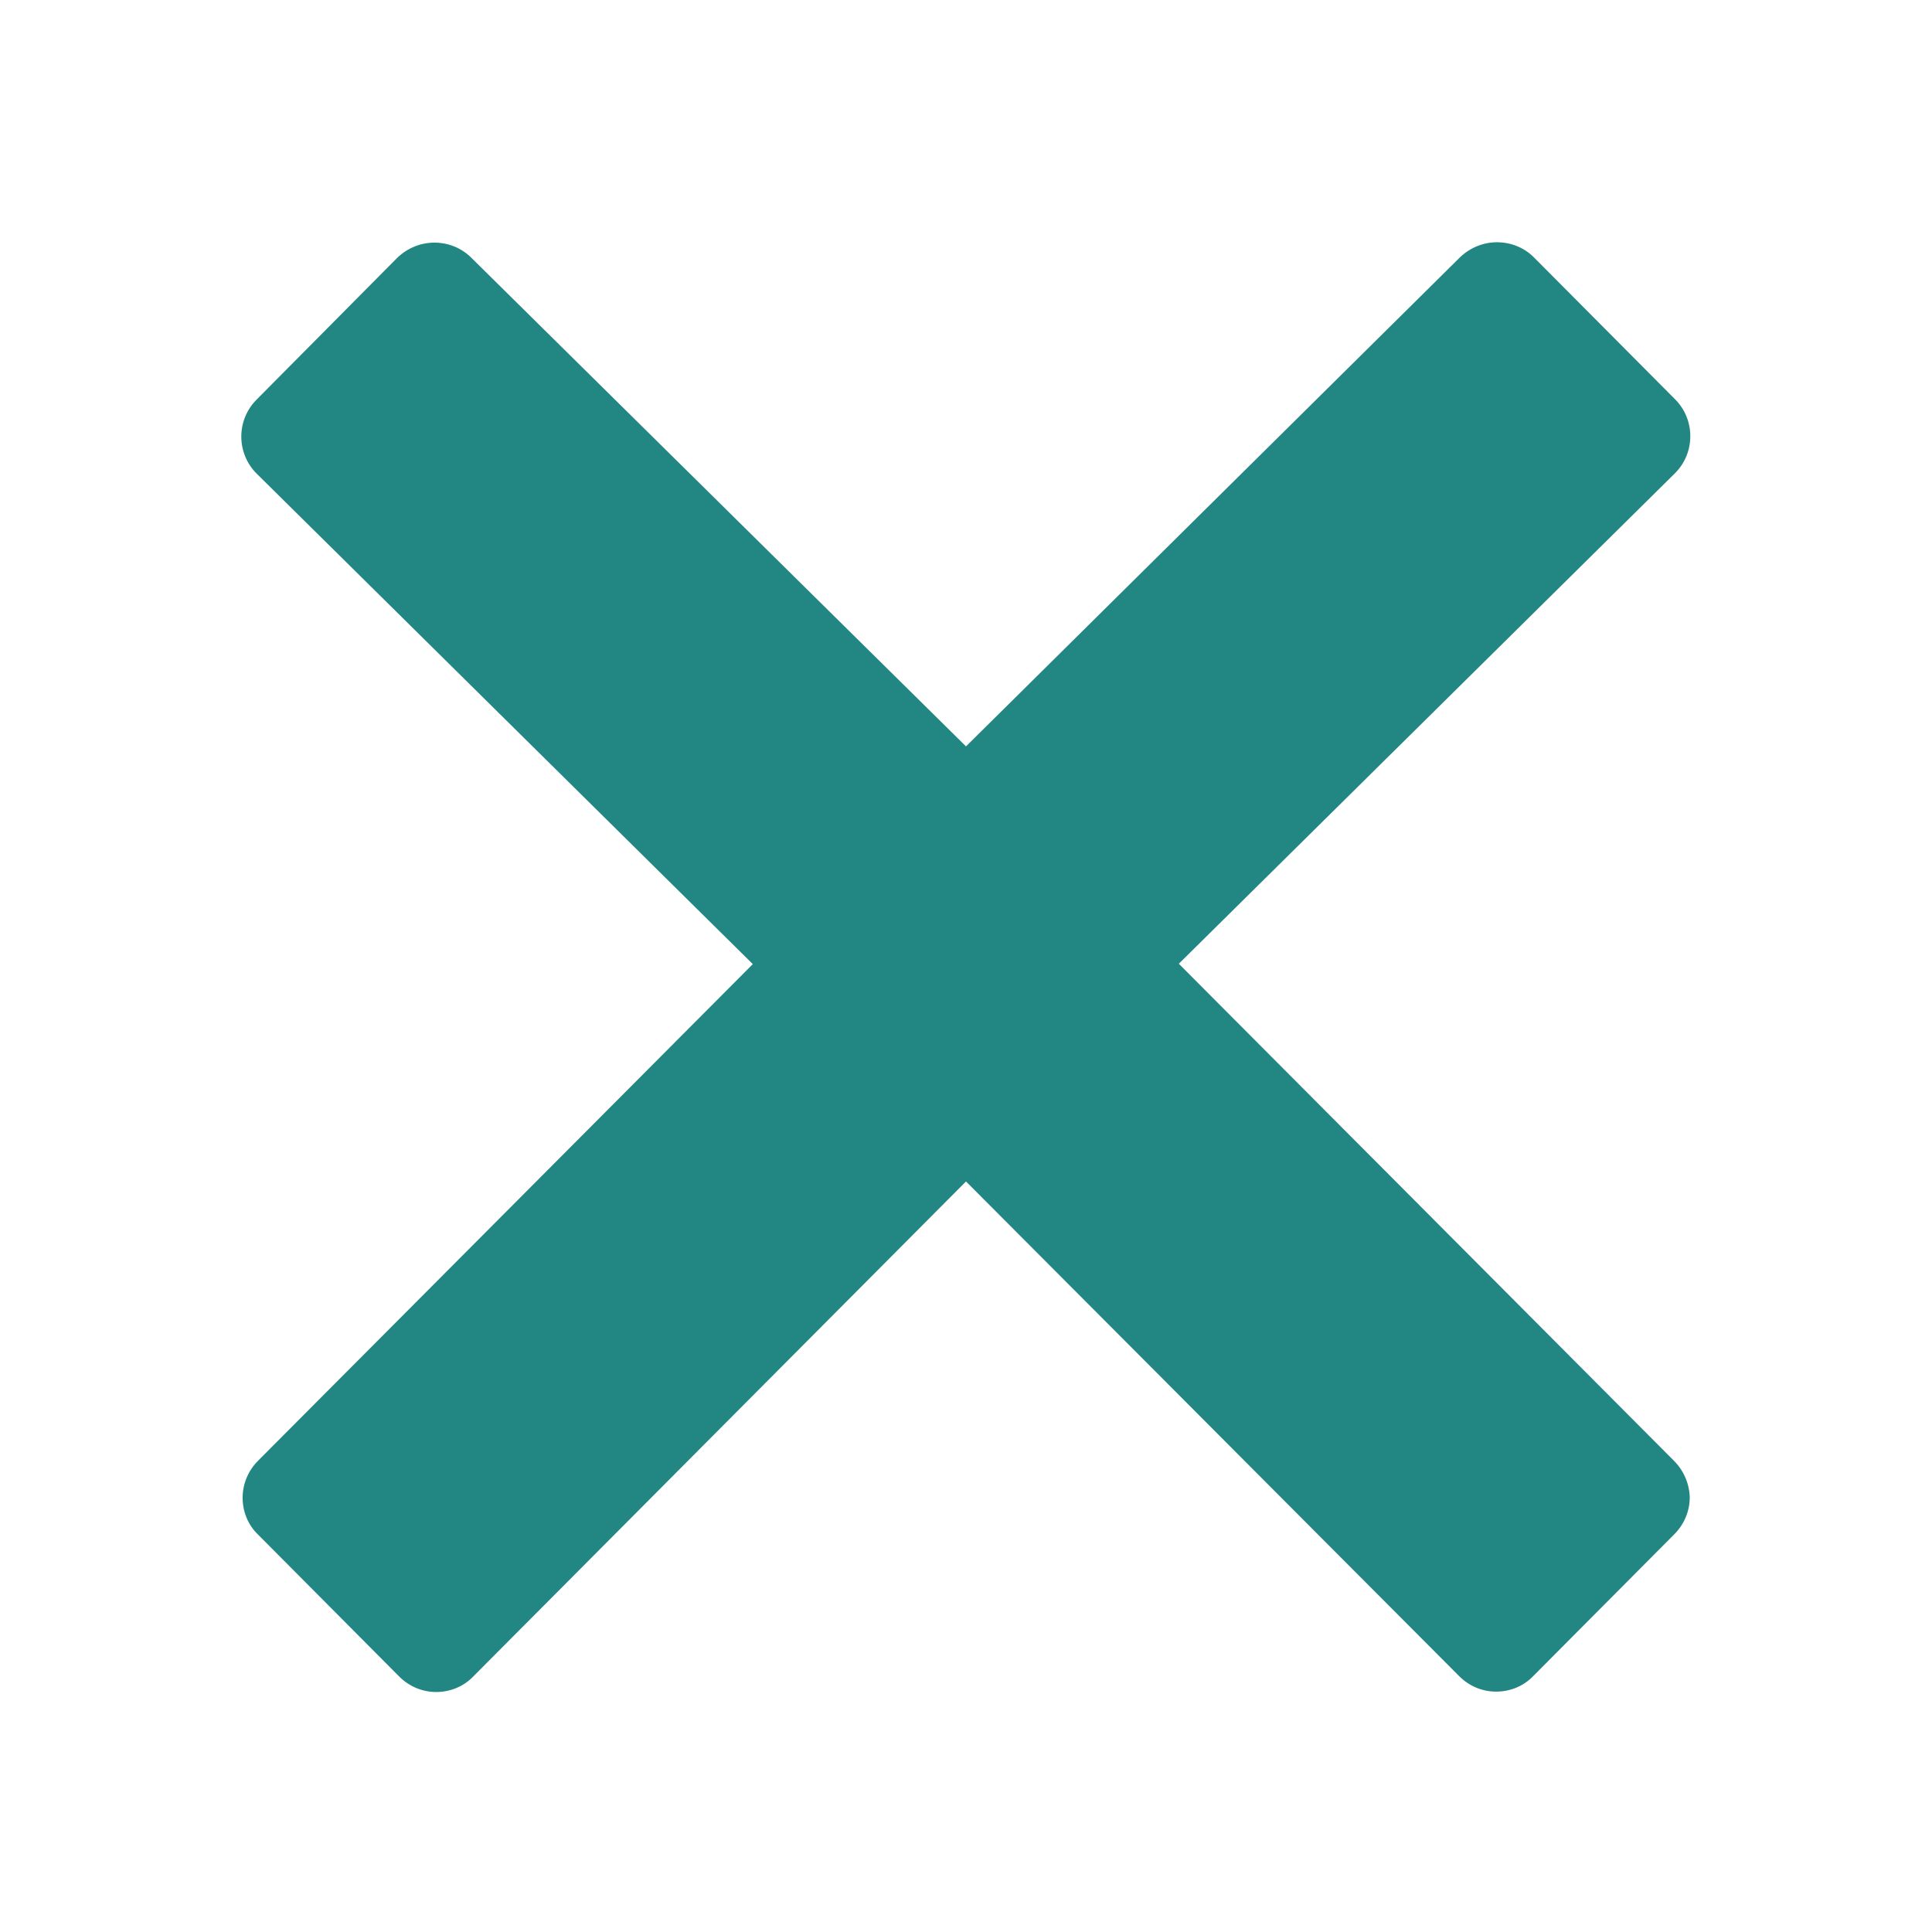
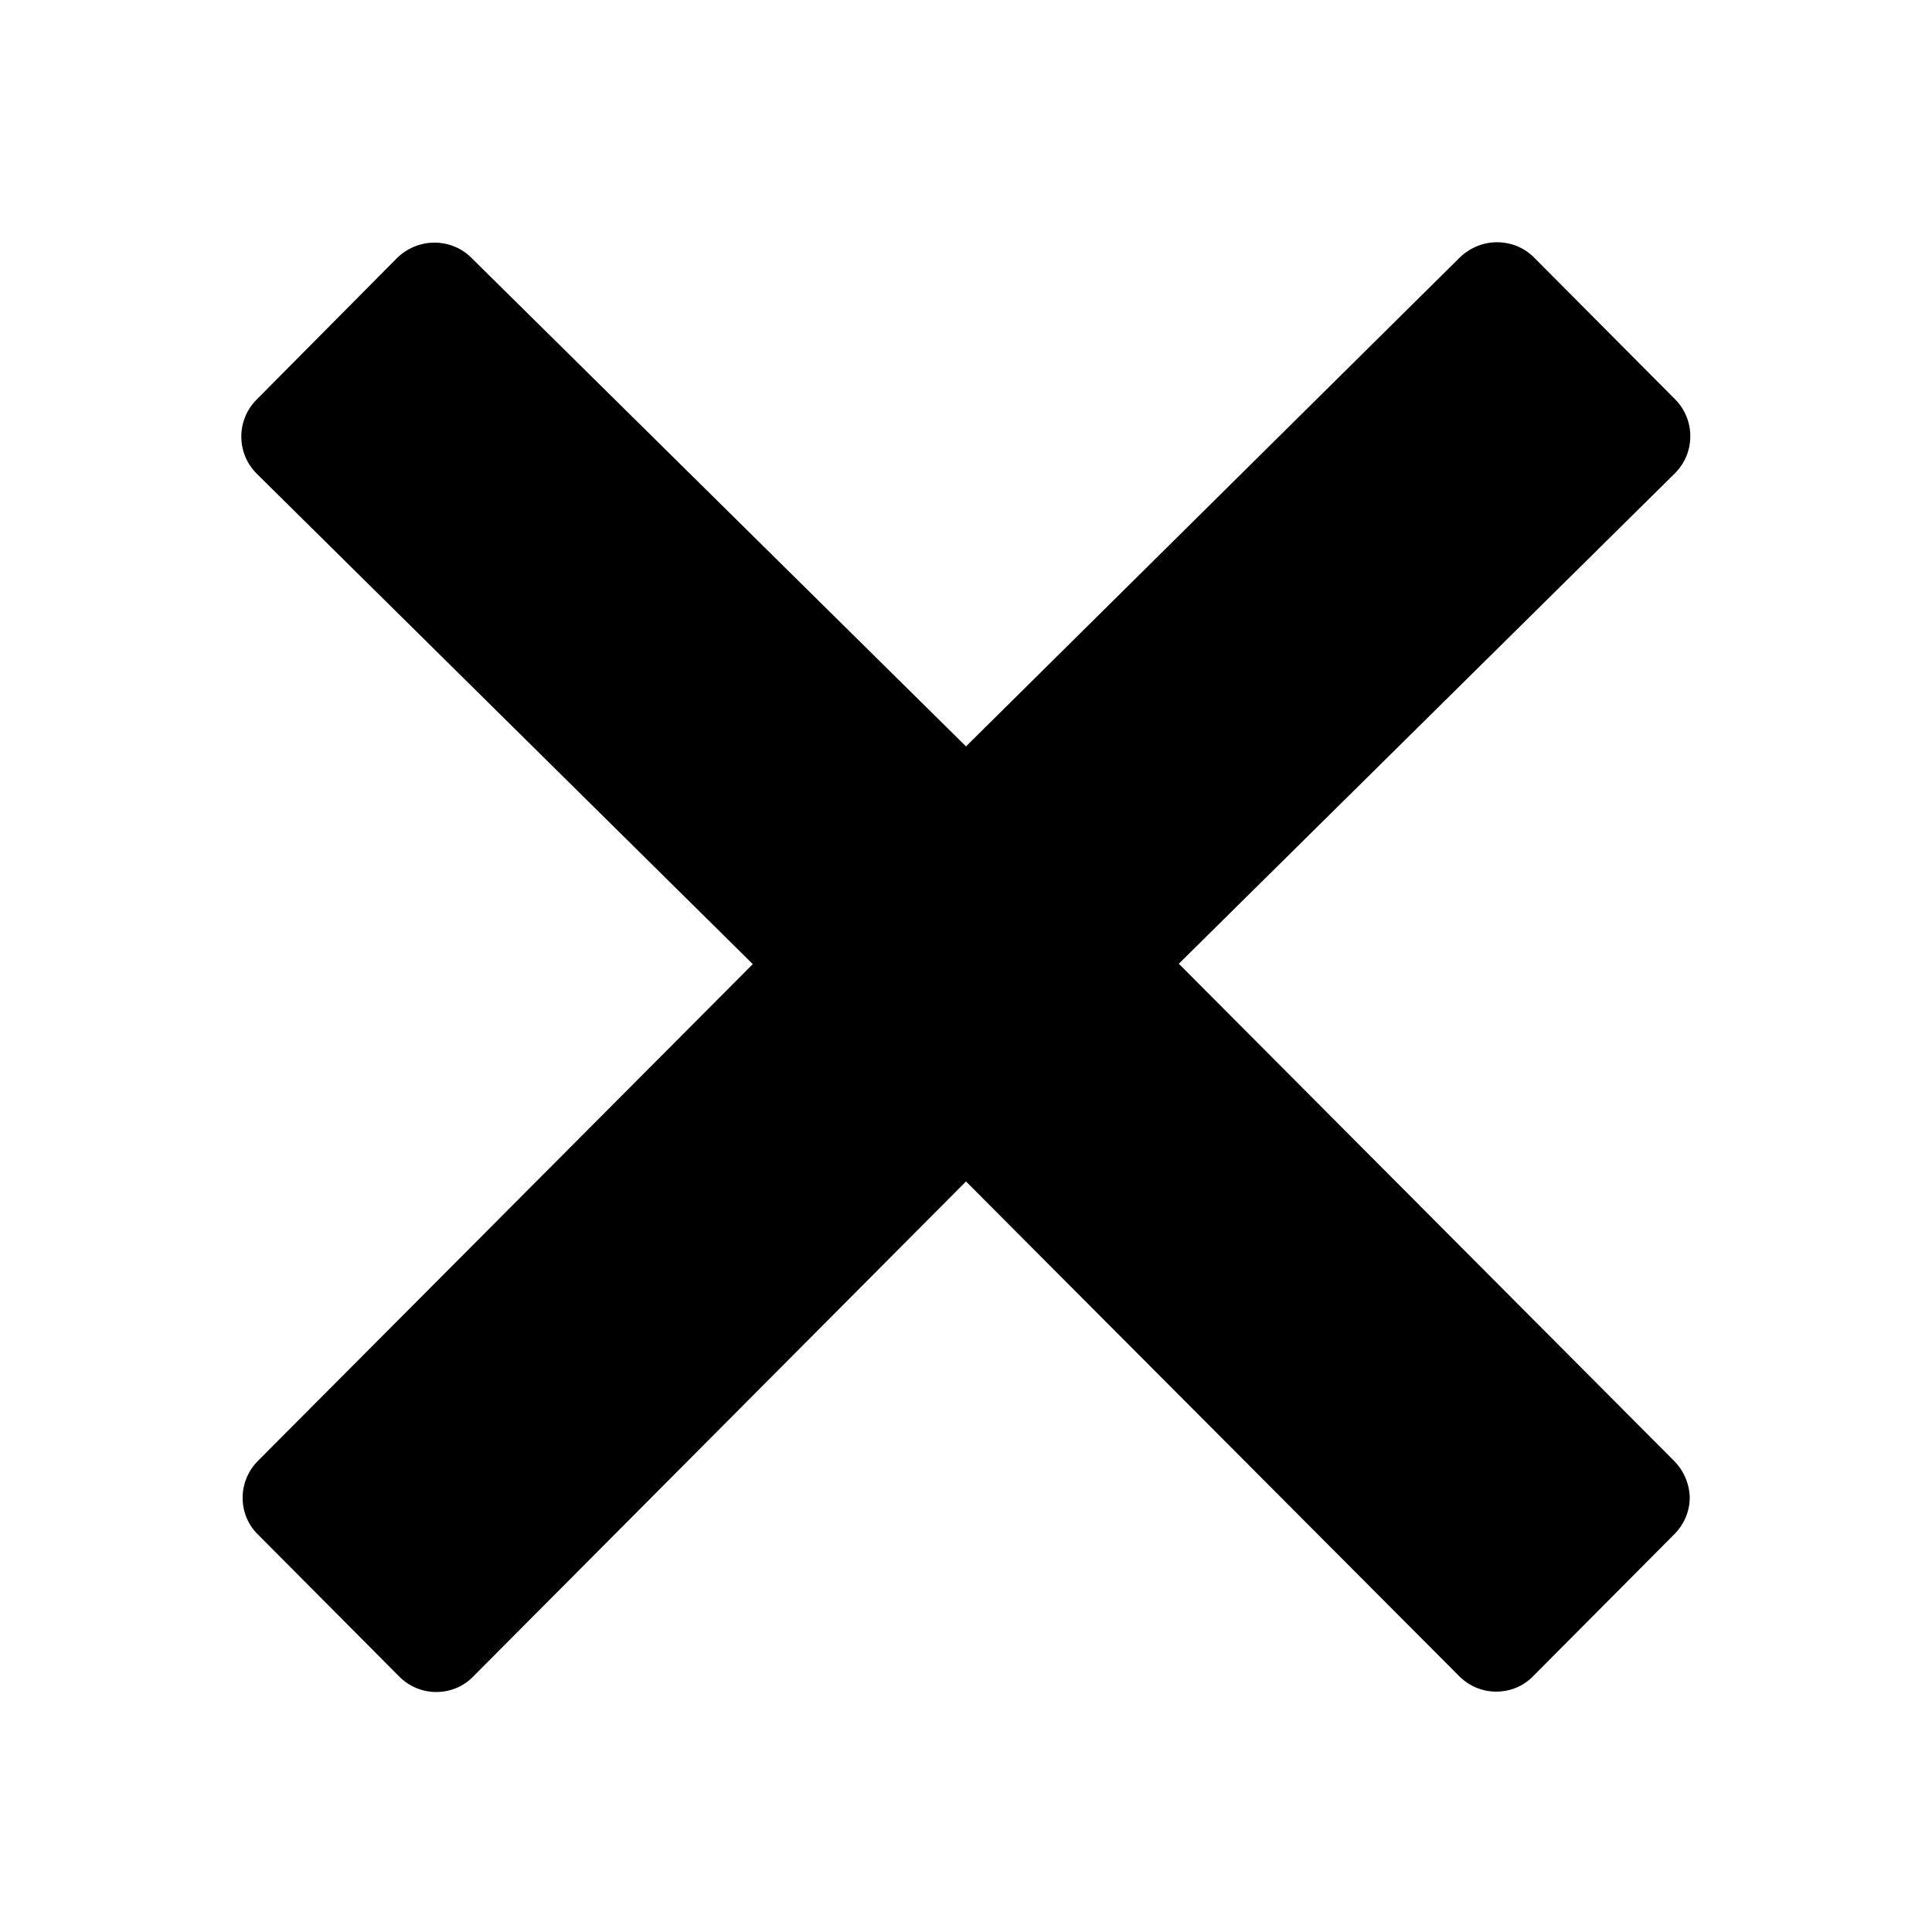
- <svg xmlns="http://www.w3.org/2000/svg" fill="#228782" id="Layer_1" style="enable-background:new 0 0 512 512;" version="1.1" viewBox="0 0 512 512" xml:space="preserve">
+ <svg xmlns="http://www.w3.org/2000/svg" id="Layer_1" style="enable-background:new 0 0 512 512;" version="1.1" viewBox="0 0 512 512" xml:space="preserve">
  <path d="M443.6,387.1L312.4,255.4l131.5-130c5.4-5.4,5.4-14.2,0-19.6l-37.4-37.6c-2.6-2.6-6.1-4-9.8-4c-3.7,0-7.2,1.5-9.8,4  L256,197.8L124.9,68.3c-2.6-2.6-6.1-4-9.8-4c-3.7,0-7.2,1.5-9.8,4L68,105.9c-5.4,5.4-5.4,14.2,0,19.6l131.5,130L68.4,387.1  c-2.6,2.6-4.1,6.1-4.1,9.8c0,3.7,1.4,7.2,4.1,9.8l37.4,37.6c2.7,2.7,6.2,4.1,9.8,4.1c3.5,0,7.1-1.3,9.8-4.1L256,313.1l130.7,131.1  c2.7,2.7,6.2,4.1,9.8,4.1c3.5,0,7.1-1.3,9.8-4.1l37.4-37.6c2.6-2.6,4.1-6.1,4.1-9.8C447.7,393.2,446.2,389.7,443.6,387.1z" />
</svg>
